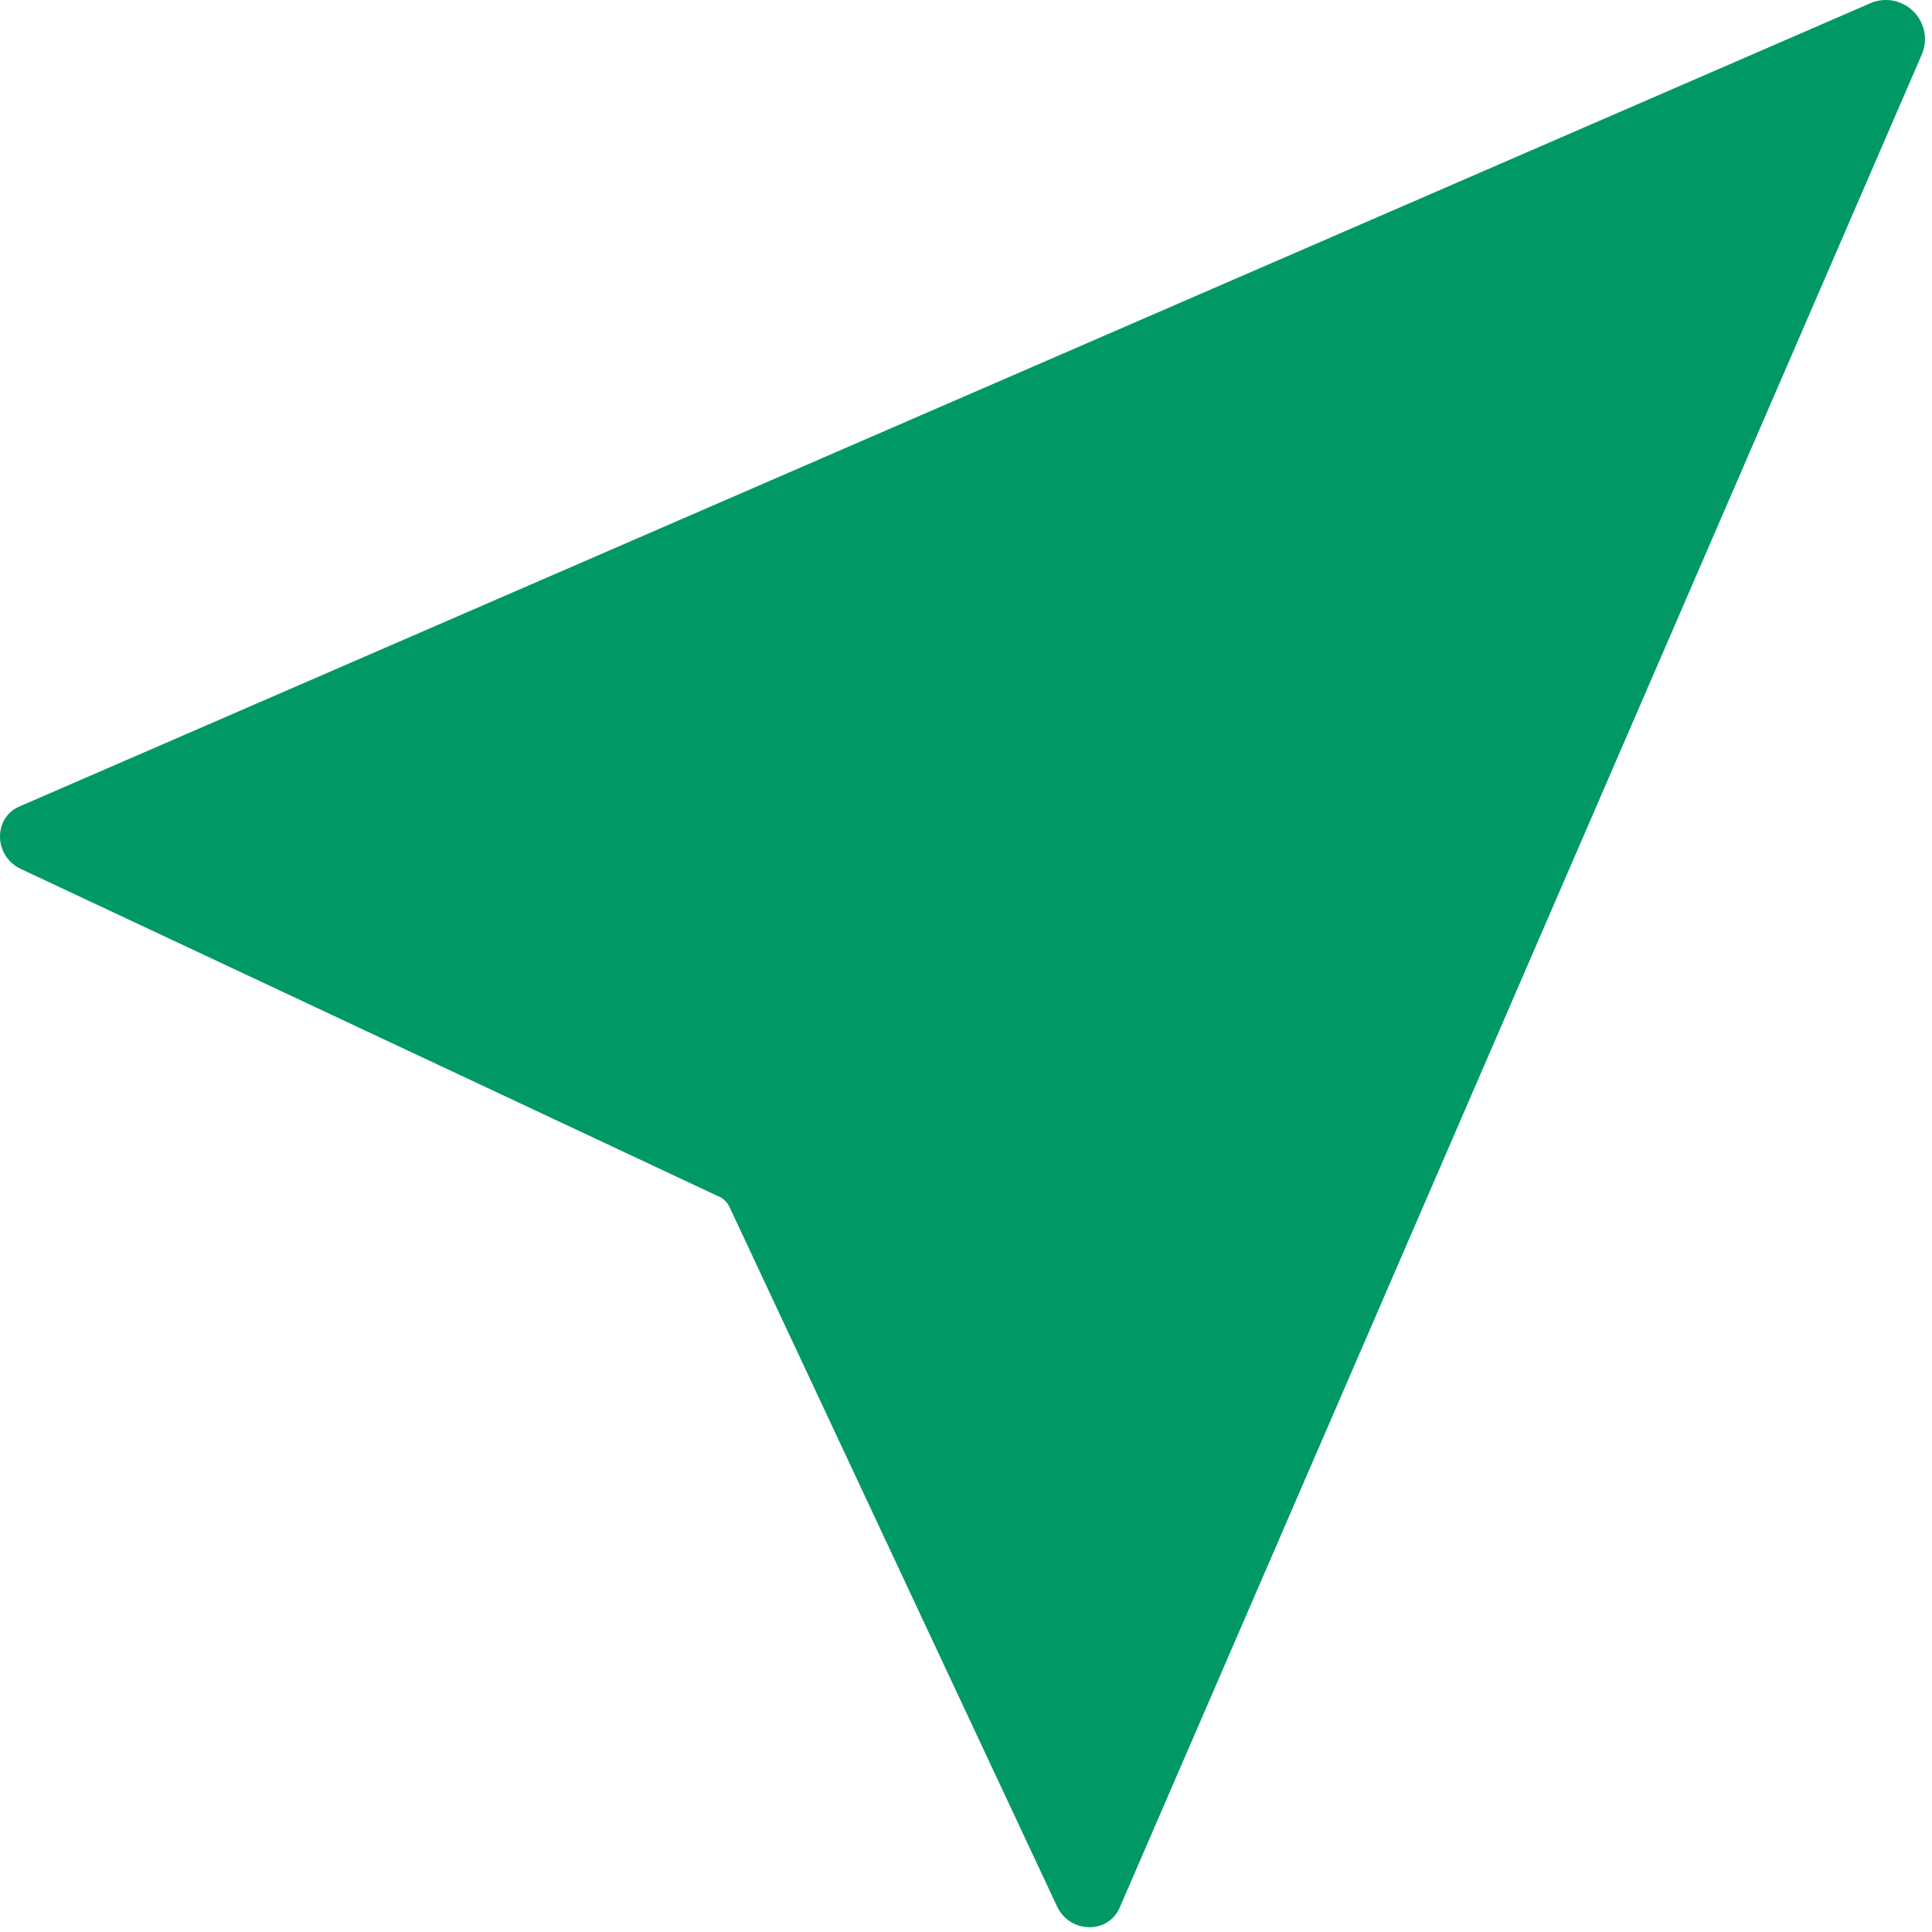
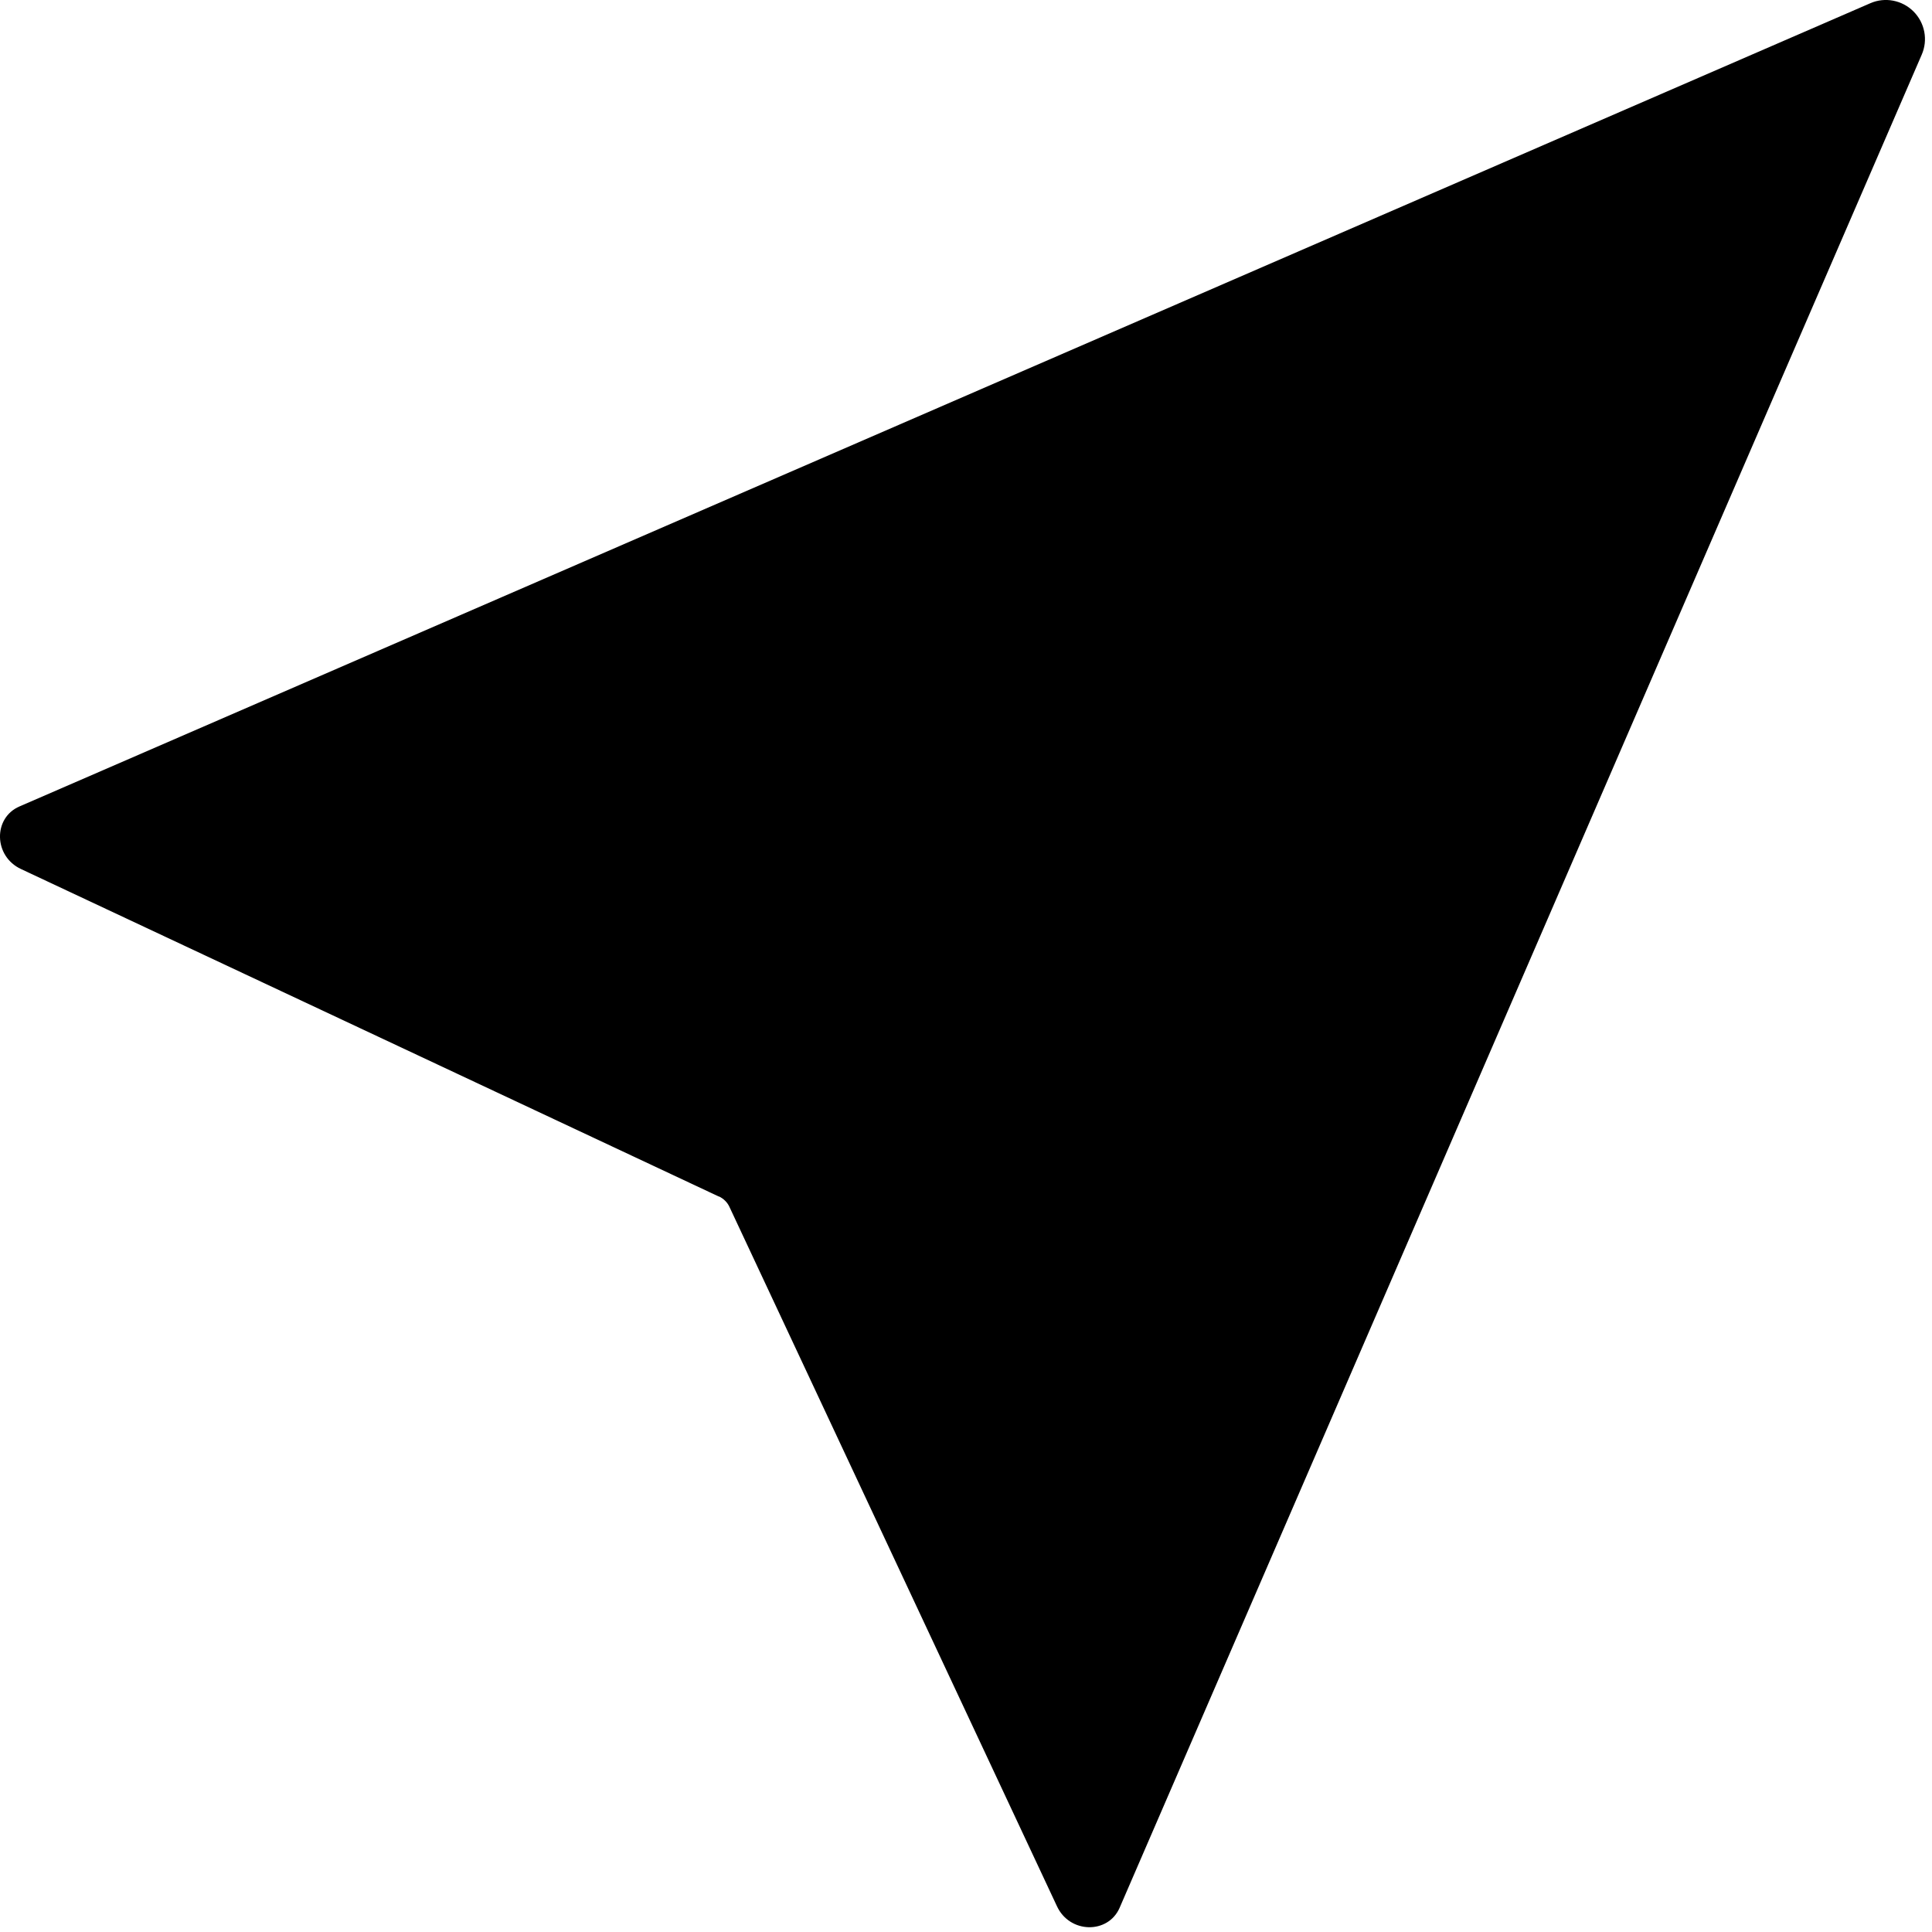
<svg xmlns="http://www.w3.org/2000/svg" width="12px" height="12px" viewBox="0 0 12 12" version="1.1">
-   <g id="AD患者之家5.0" stroke="none" stroke-width="1" fill="none" fill-rule="evenodd">
-     <g id="医院地图-我的位置-允许定位" transform="translate(-312, -427)" fill="#009966">
+   <g id="AD患者之家5.0" stroke="none" stroke-width="1" fill-rule="evenodd">
+     <g id="医院地图-我的位置-允许定位" transform="translate(-312, -427)">
      <g id="daohang" transform="translate(312, 427)">
        <path d="M4.465,7.431 C4.495,7.445 4.519,7.469 4.532,7.499 L6.565,11.84 C6.644,12.01 6.882,12.014 6.954,11.85 L11.936,0.34 C11.976,0.249 11.956,0.142 11.885,0.071 C11.815,0.001 11.708,-0.02 11.617,0.02 L0.121,5.009 C-0.044,5.08 -0.04,5.319 0.131,5.398 L4.465,7.432 L4.465,7.431 Z" id="路径" />
      </g>
    </g>
  </g>
</svg>
